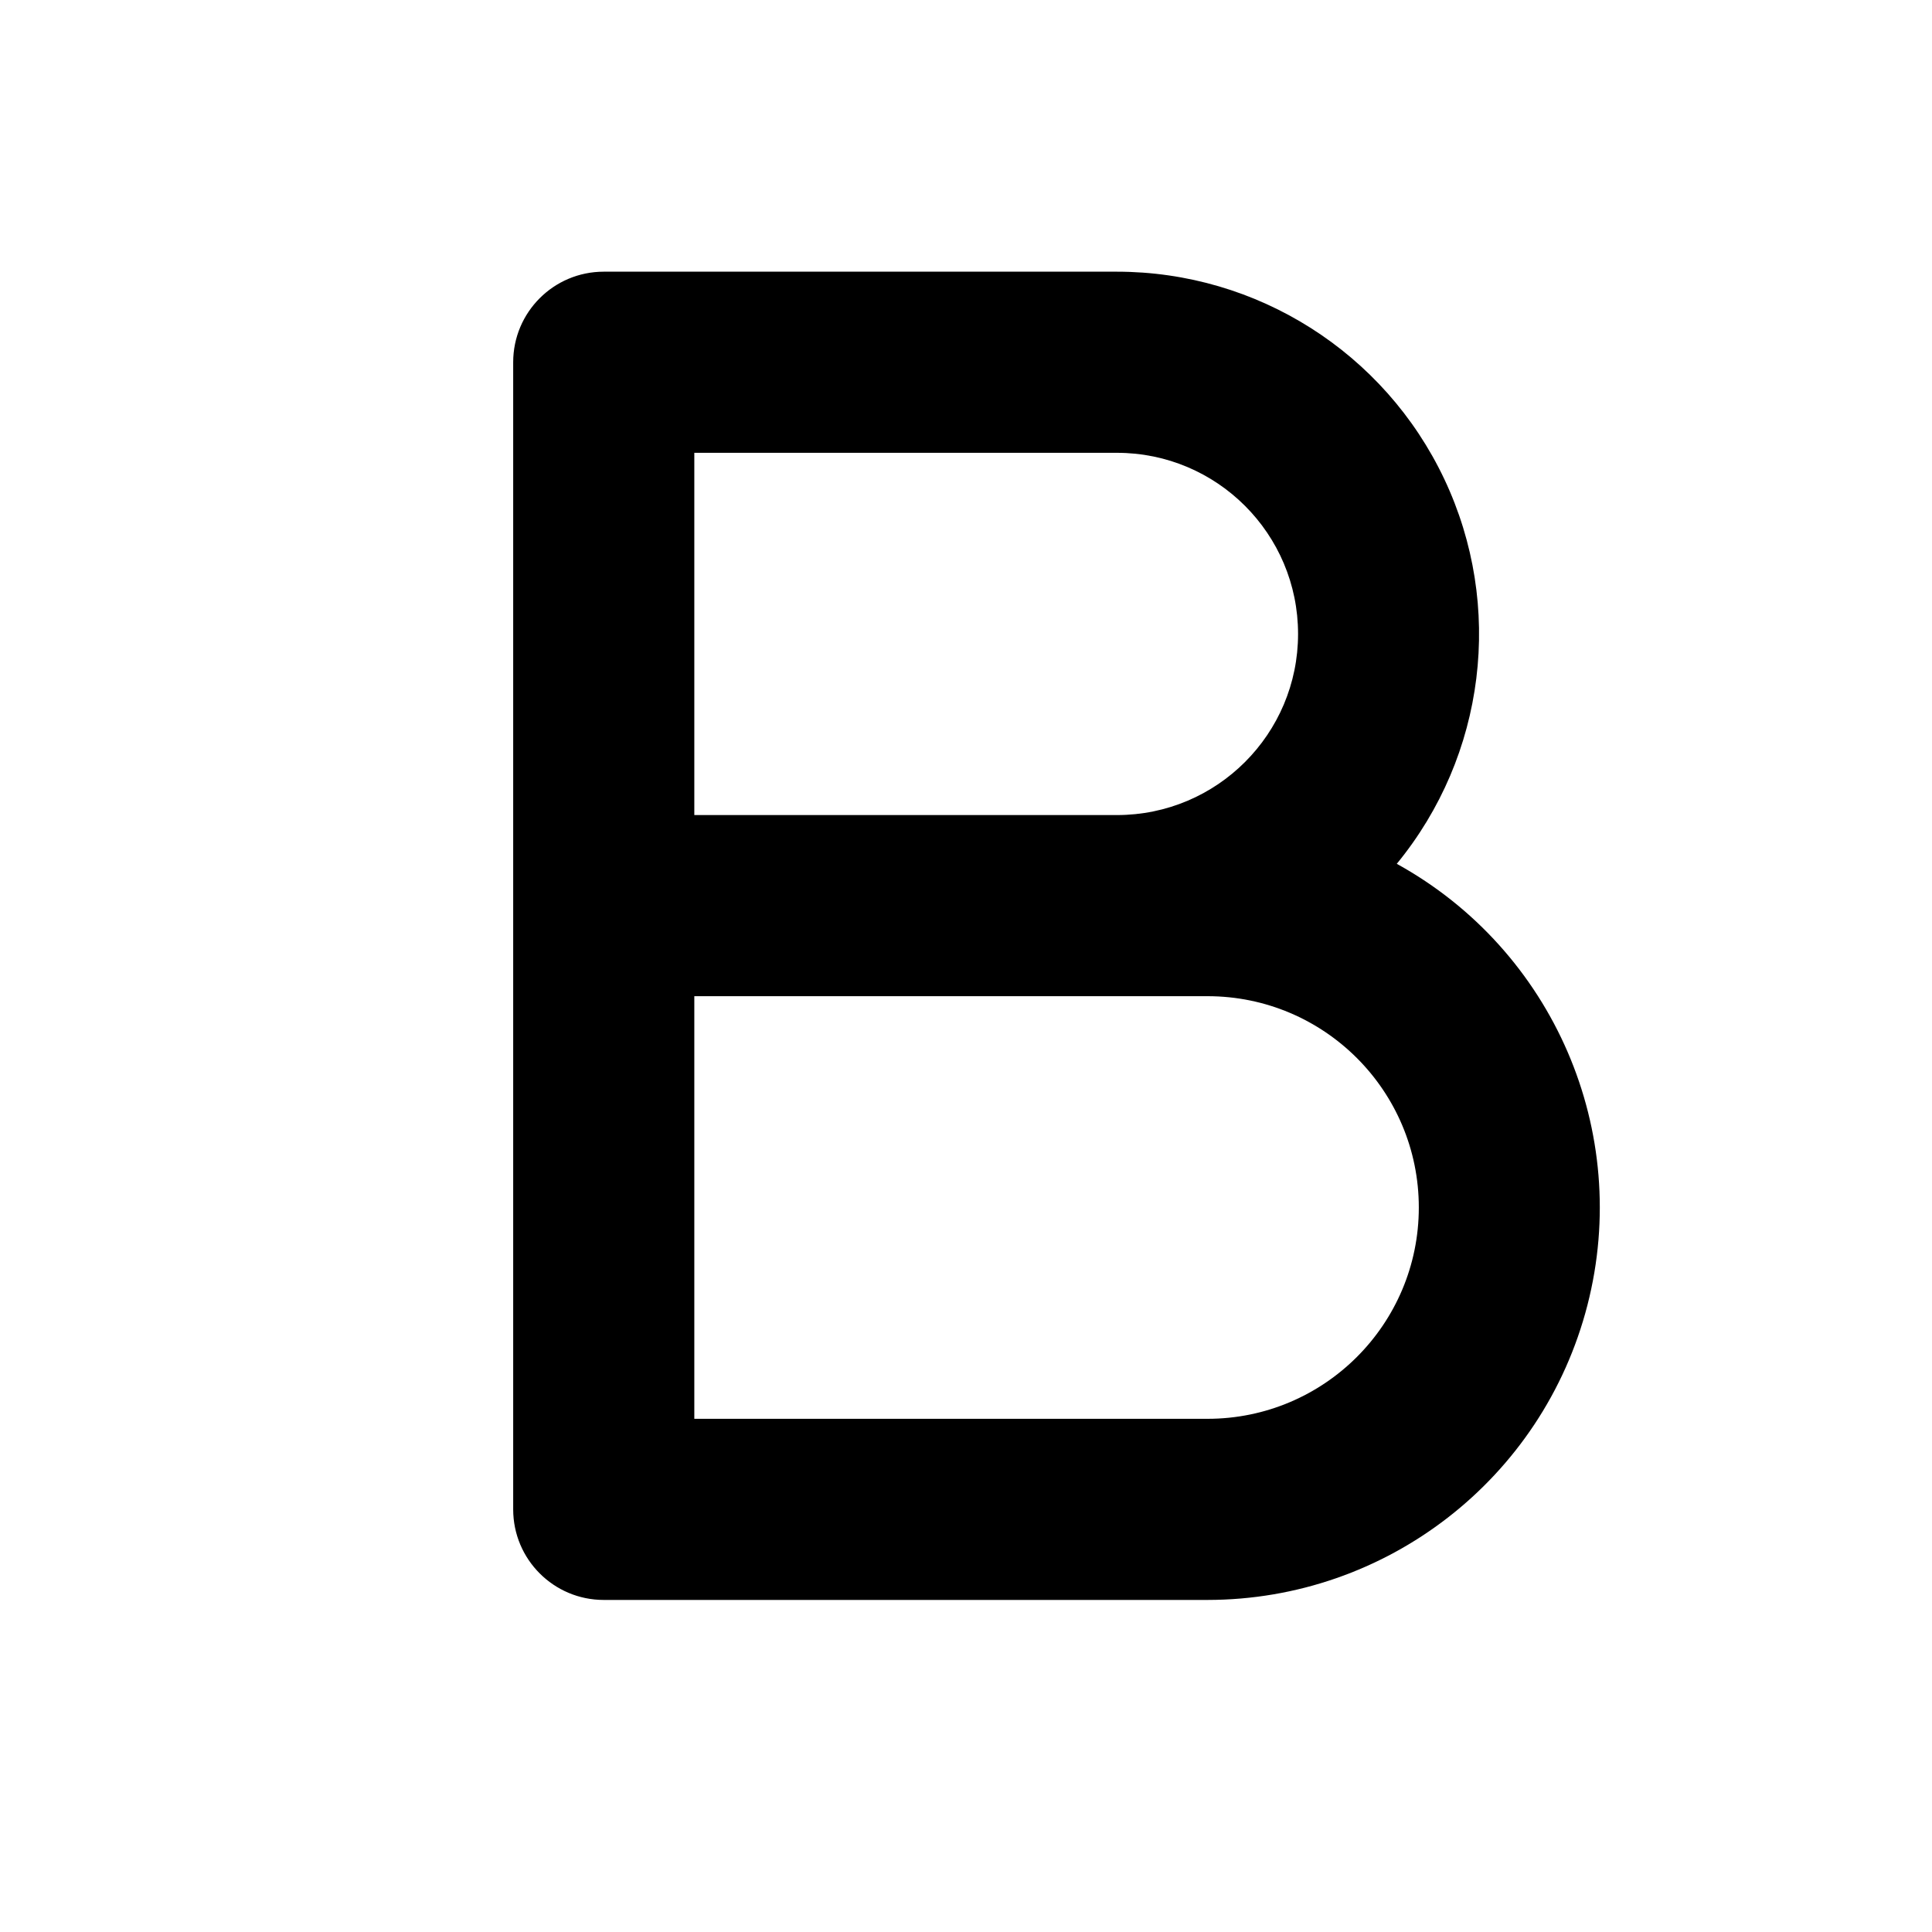
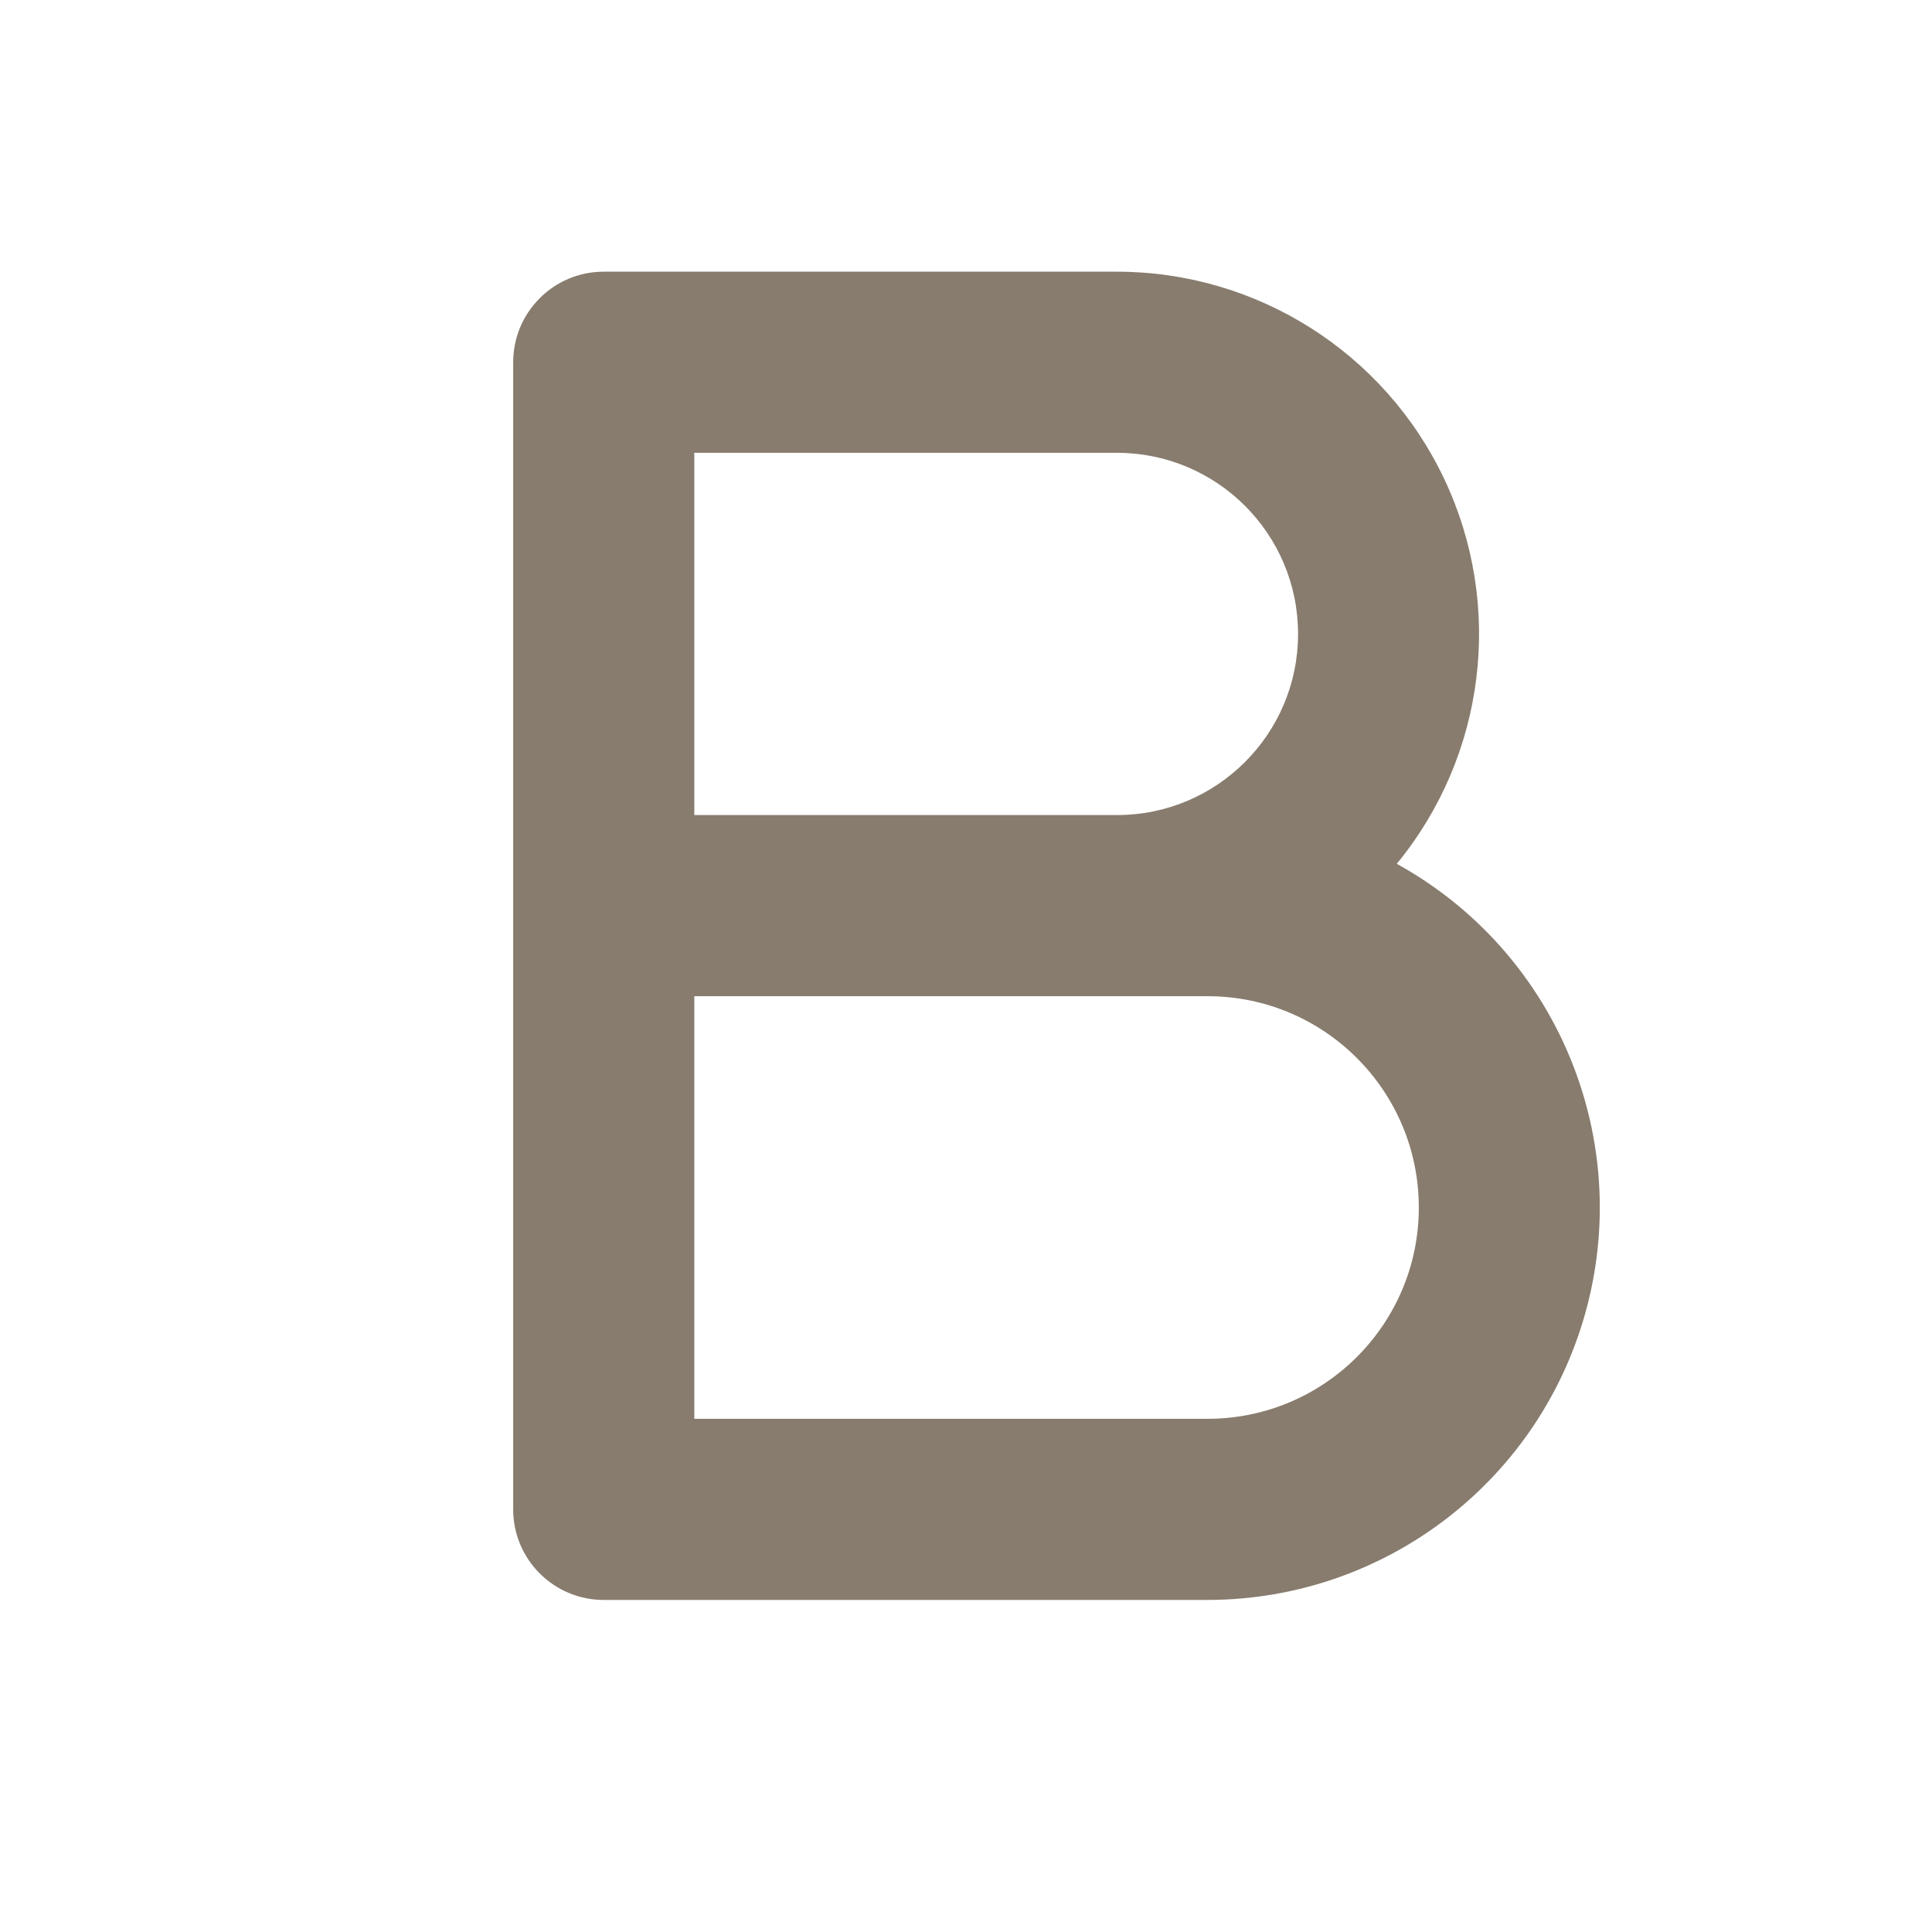
- <svg xmlns="http://www.w3.org/2000/svg" width="32" height="32" fill="#000000" viewBox="0 0 256 256">
+ <svg xmlns="http://www.w3.org/2000/svg" width="32" height="32" fill="#887C6E" viewBox="0 0 256 256">
  <path d="M185.08,114.46A48,48,0,0,0,148,36H80A12,12,0,0,0,68,48V200a12,12,0,0,0,12,12h80a52,52,0,0,0,25.08-97.54ZM92,60h56a24,24,0,0,1,0,48H92Zm68,128H92V132h68a28,28,0,0,1,0,56Z" />
</svg>
